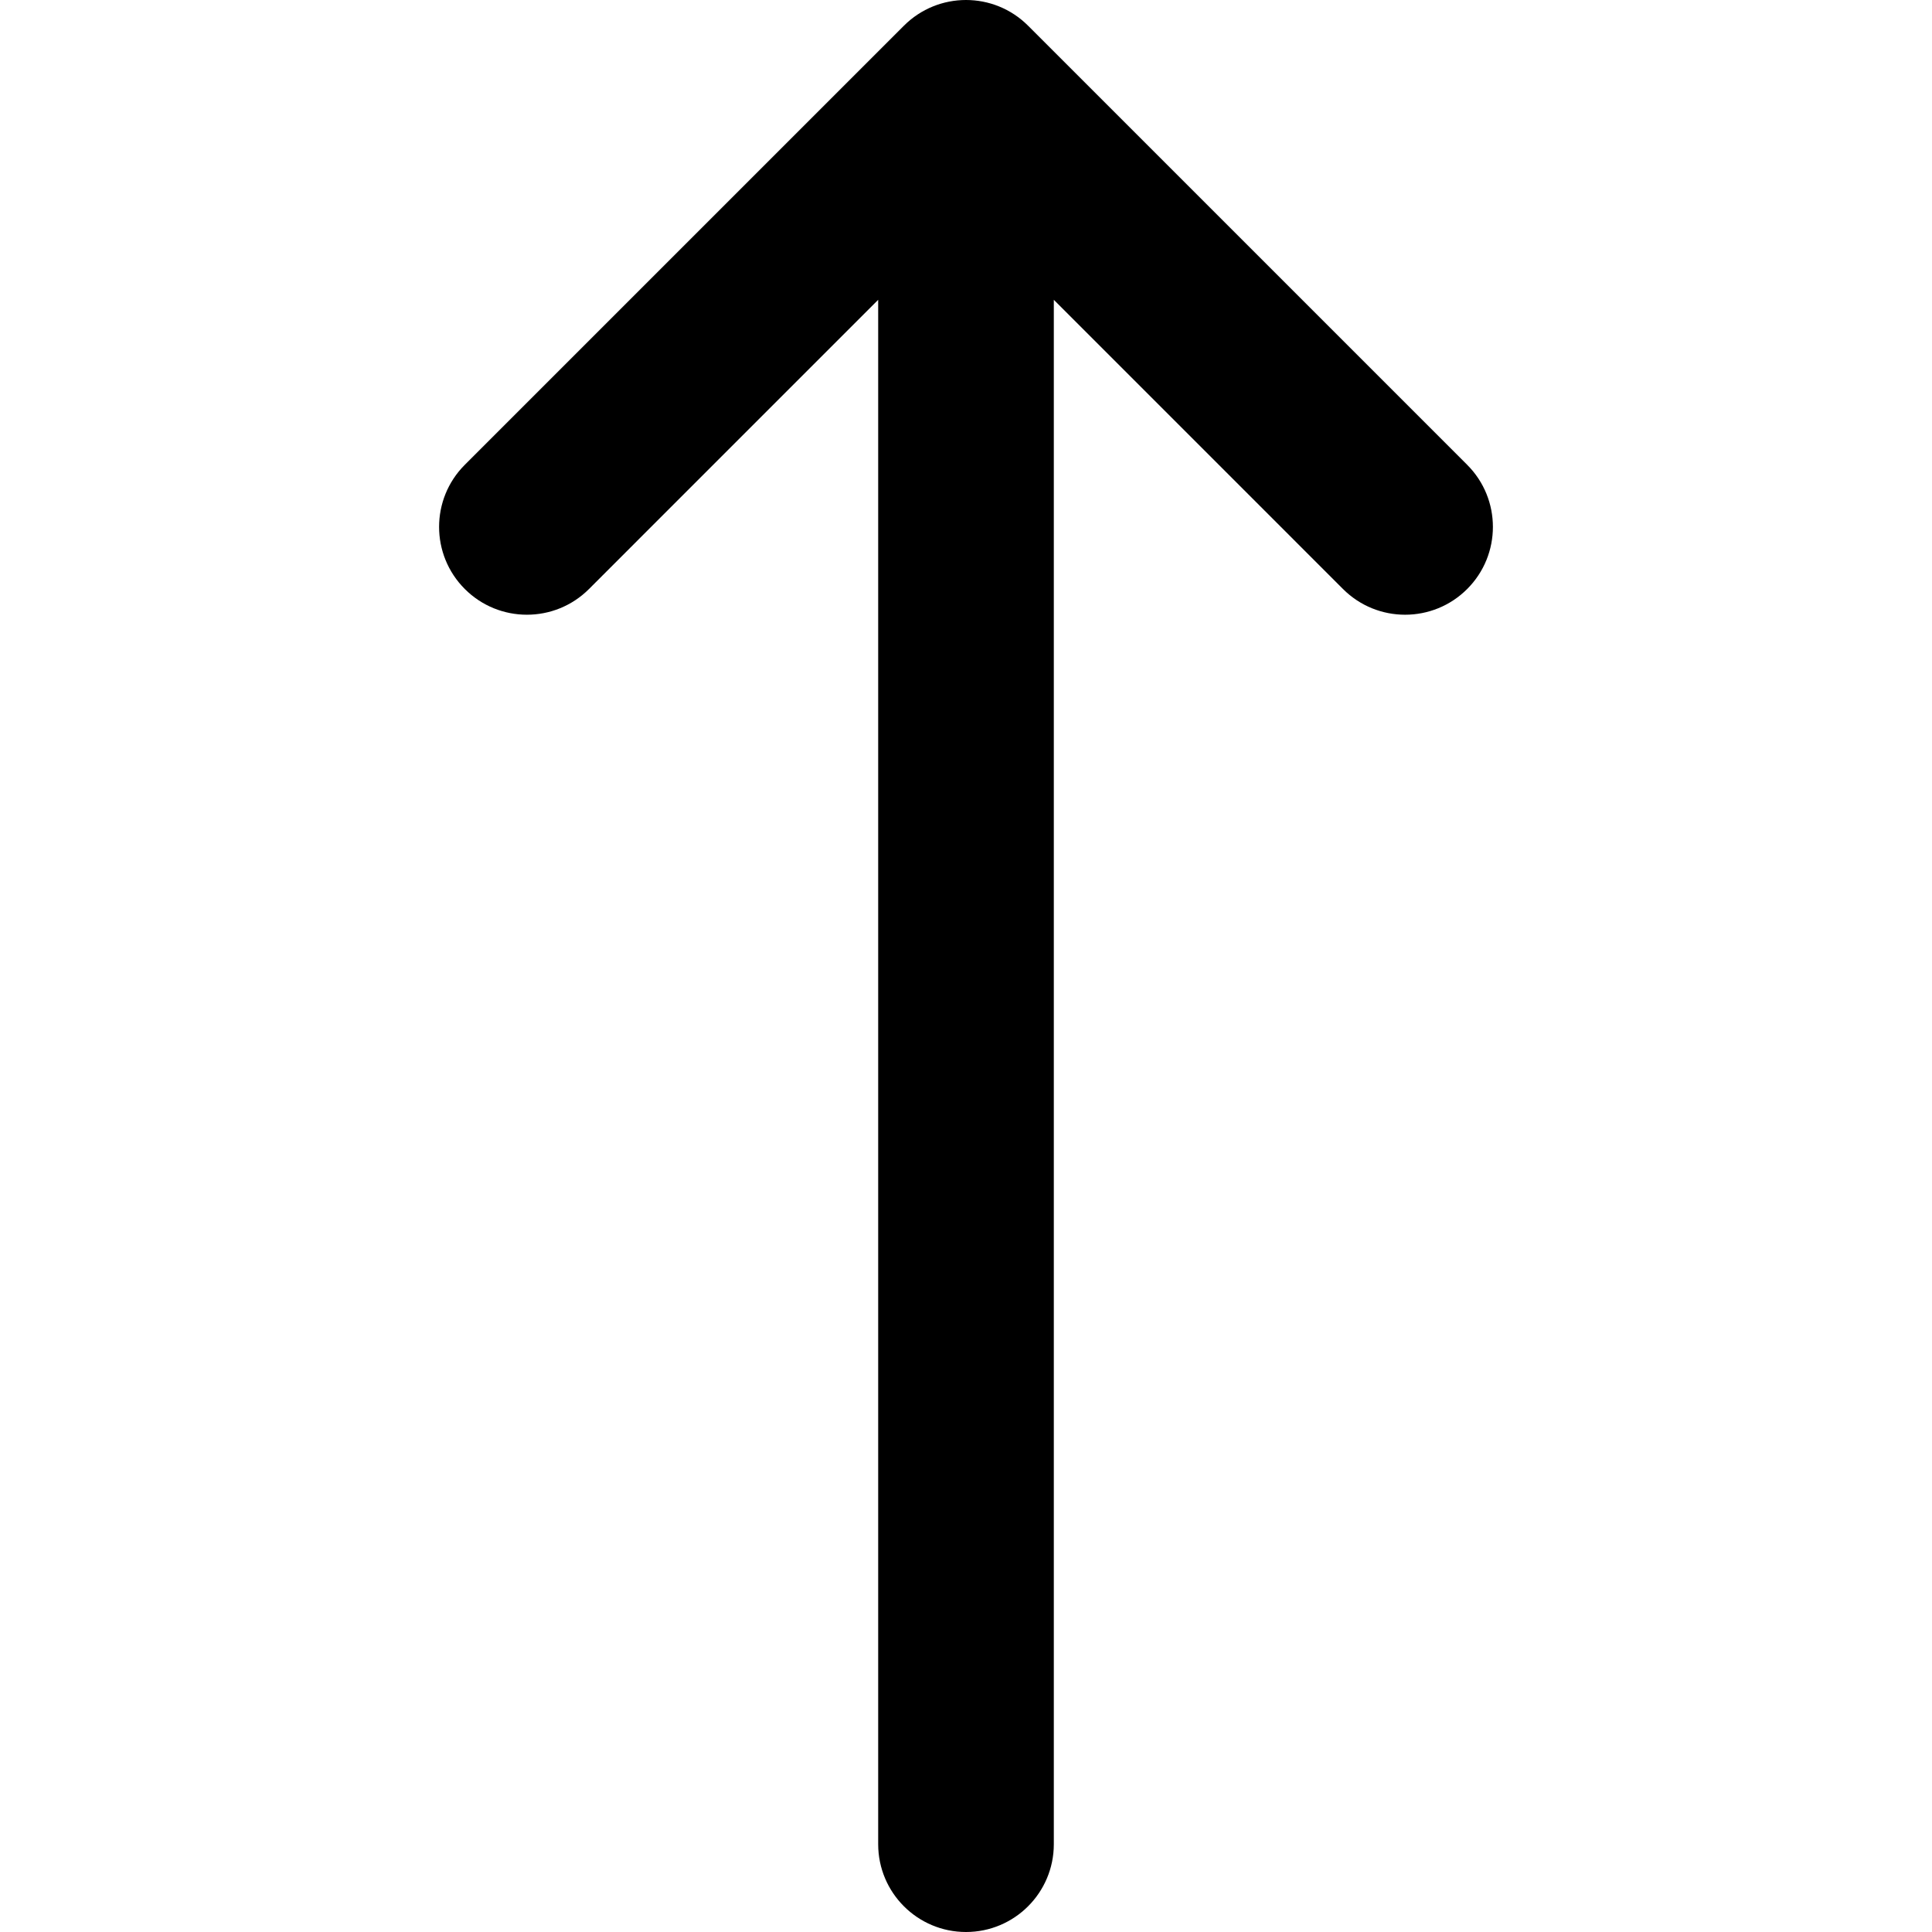
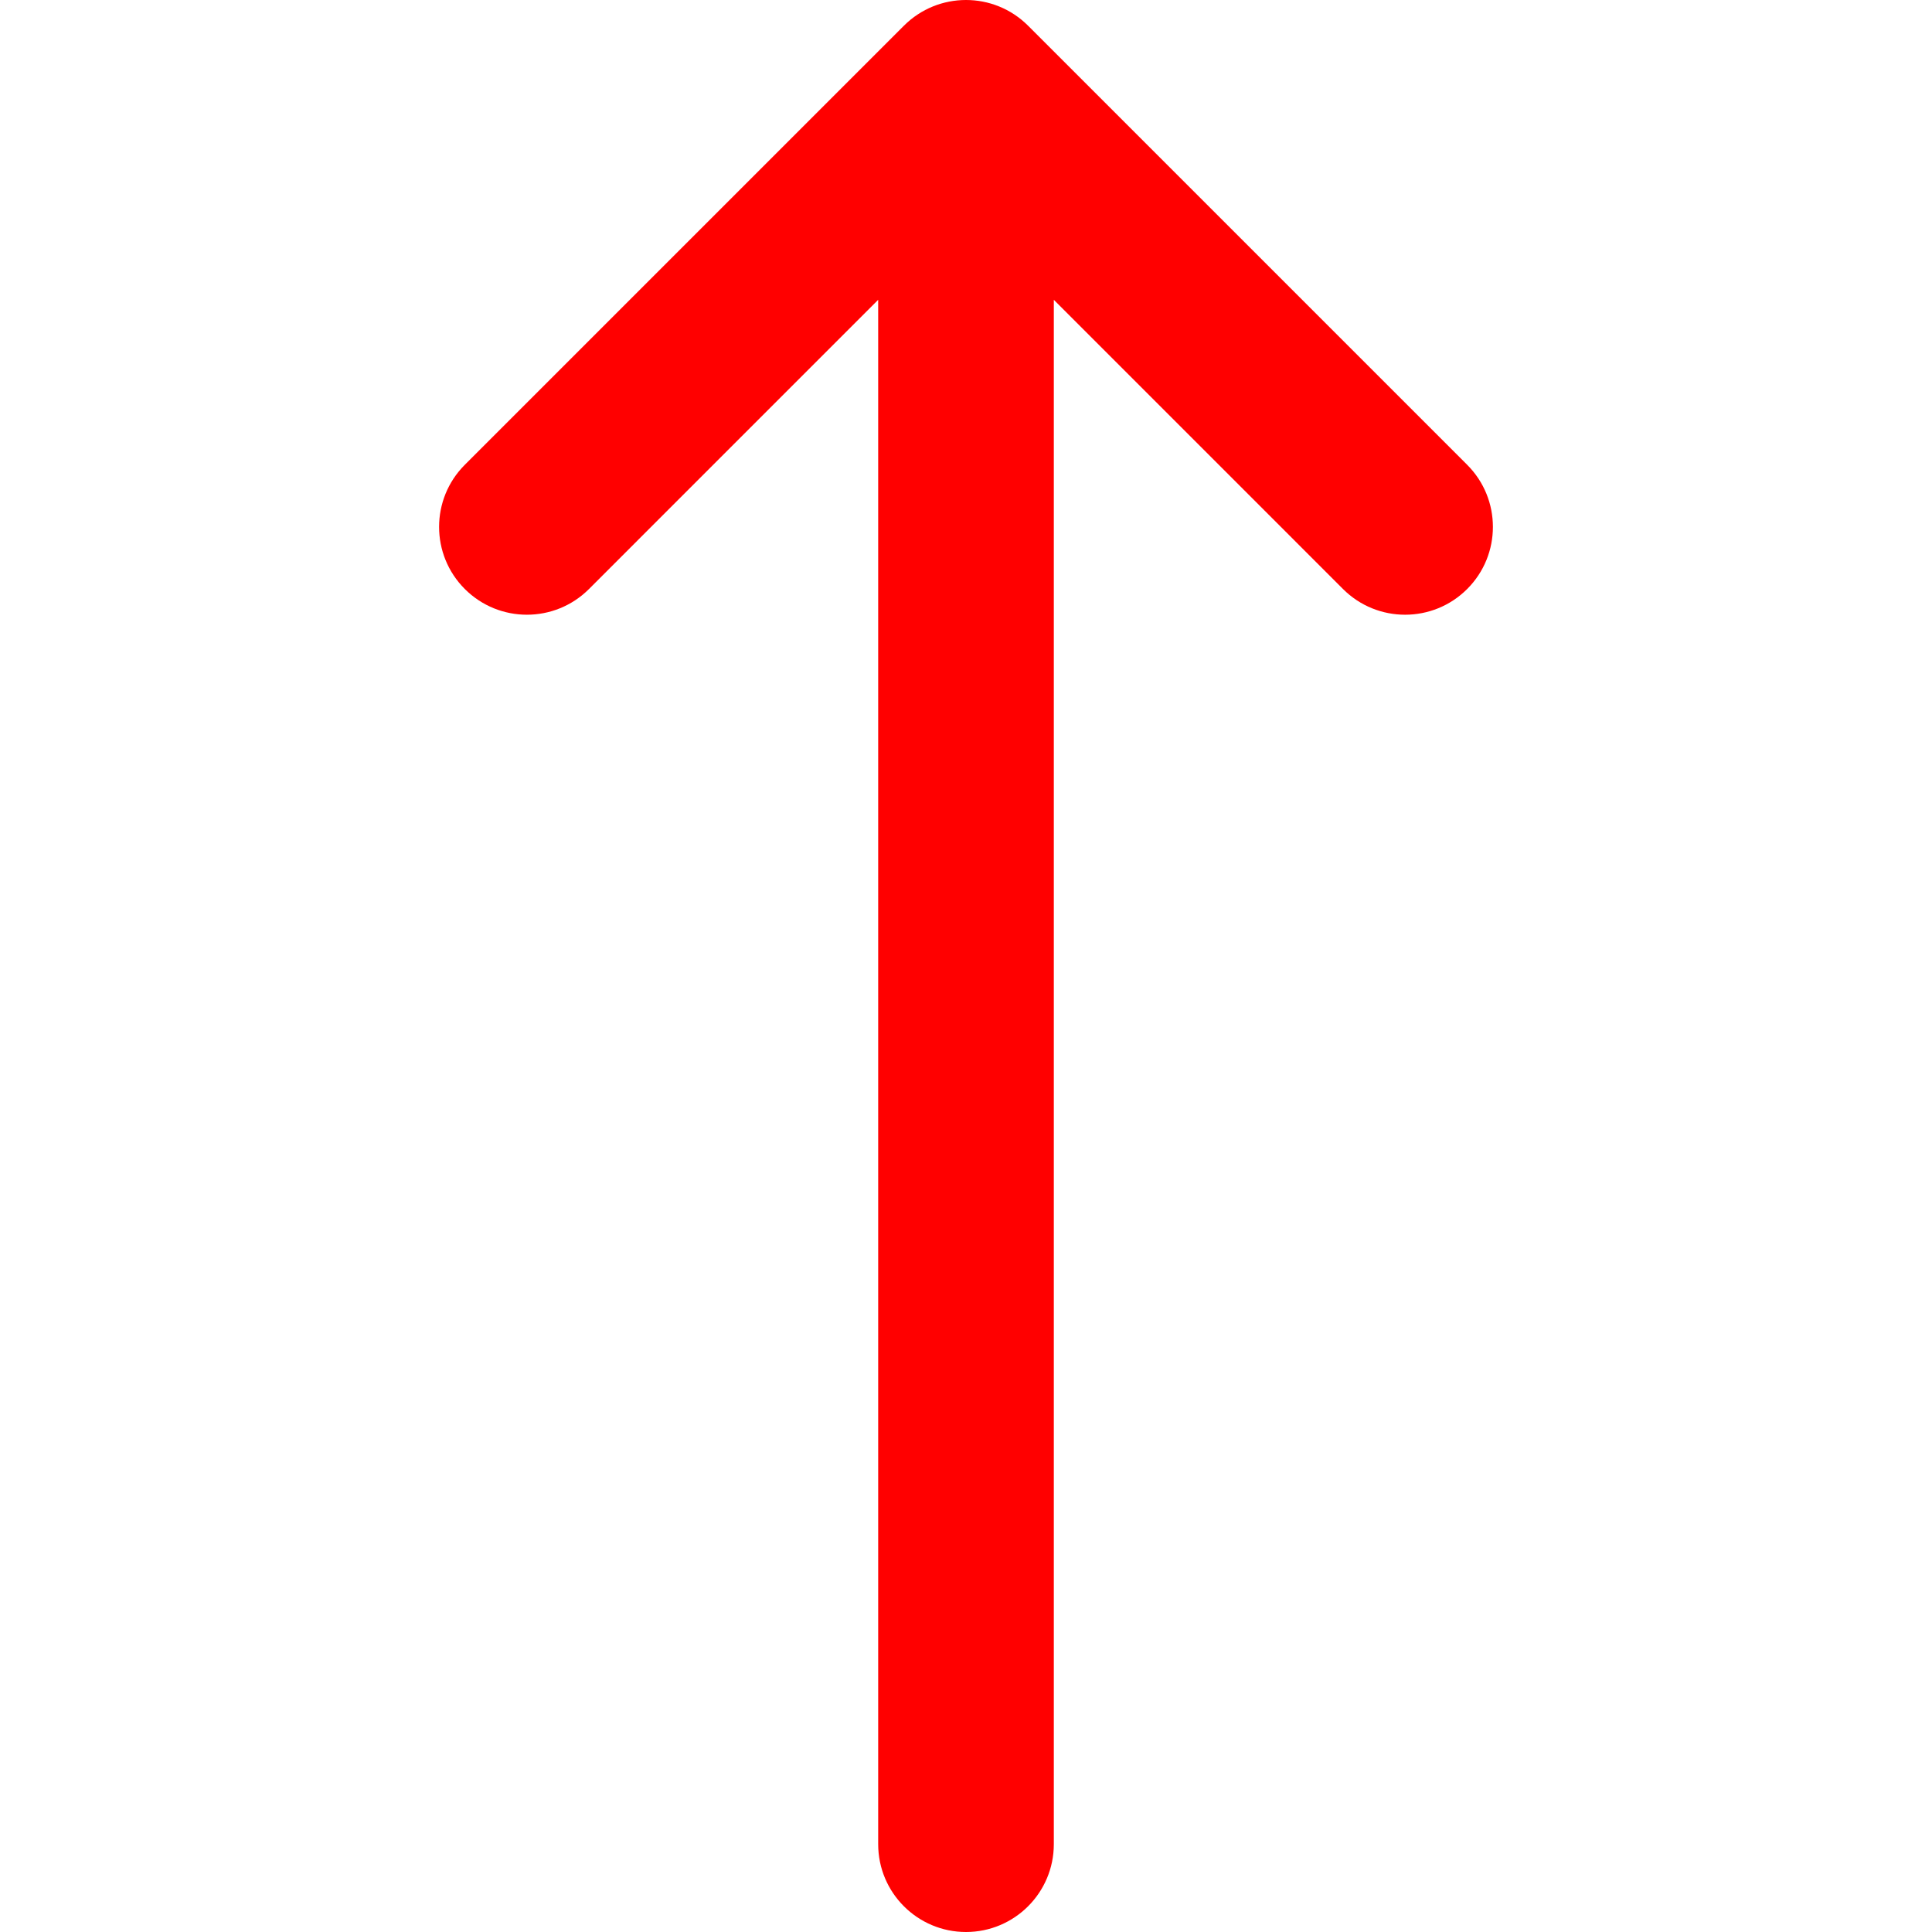
<svg xmlns="http://www.w3.org/2000/svg" version="1.1" id="Layer_1" x="0px" y="0px" viewBox="0 0 330 330" style="enable-background:new 0 0 330 330;" xml:space="preserve">
-   <path id="XMLID_29_" d="M100.606,100.606L150,51.212V315c0,8.284,6.716,15,15,15c8.284,0,15-6.716,15-15V51.212l49.394,49.394  C232.322,103.535,236.161,105,240,105c3.839,0,7.678-1.465,10.606-4.394c5.858-5.857,5.858-15.355,0-21.213l-75-75  c-5.857-5.858-15.355-5.858-21.213,0l-75,75c-5.858,5.857-5.858,15.355,0,21.213C85.251,106.463,94.749,106.463,100.606,100.606z" />
-   <g>
- </g>
-   <g>
- </g>
-   <g>
- </g>
-   <g>
- </g>
-   <g>
- </g>
-   <g>
- </g>
-   <g>
- </g>
-   <g>
- </g>
-   <g>
- </g>
-   <g>
- </g>
-   <g>
- </g>
-   <g>
- </g>
-   <g>
- </g>
-   <g>
- </g>
-   <g>
- </g>
+   <path id="XMLID_29_" d="M100.606,100.606L150,51.212V315c0,8.284,6.716,15,15,15c8.284,0,15-6.716,15-15V51.212l49.394,49.394  C232.322,103.535,236.161,105,240,105c3.839,0,7.678-1.465,10.606-4.394c5.858-5.857,5.858-15.355,0-21.213l-75-75  c-5.857-5.858-15.355-5.858-21.213,0l-75,75c-5.858,5.857-5.858,15.355,0,21.213C85.251,106.463,94.749,106.463,100.606,100.606z" fill="red" />
</svg>
